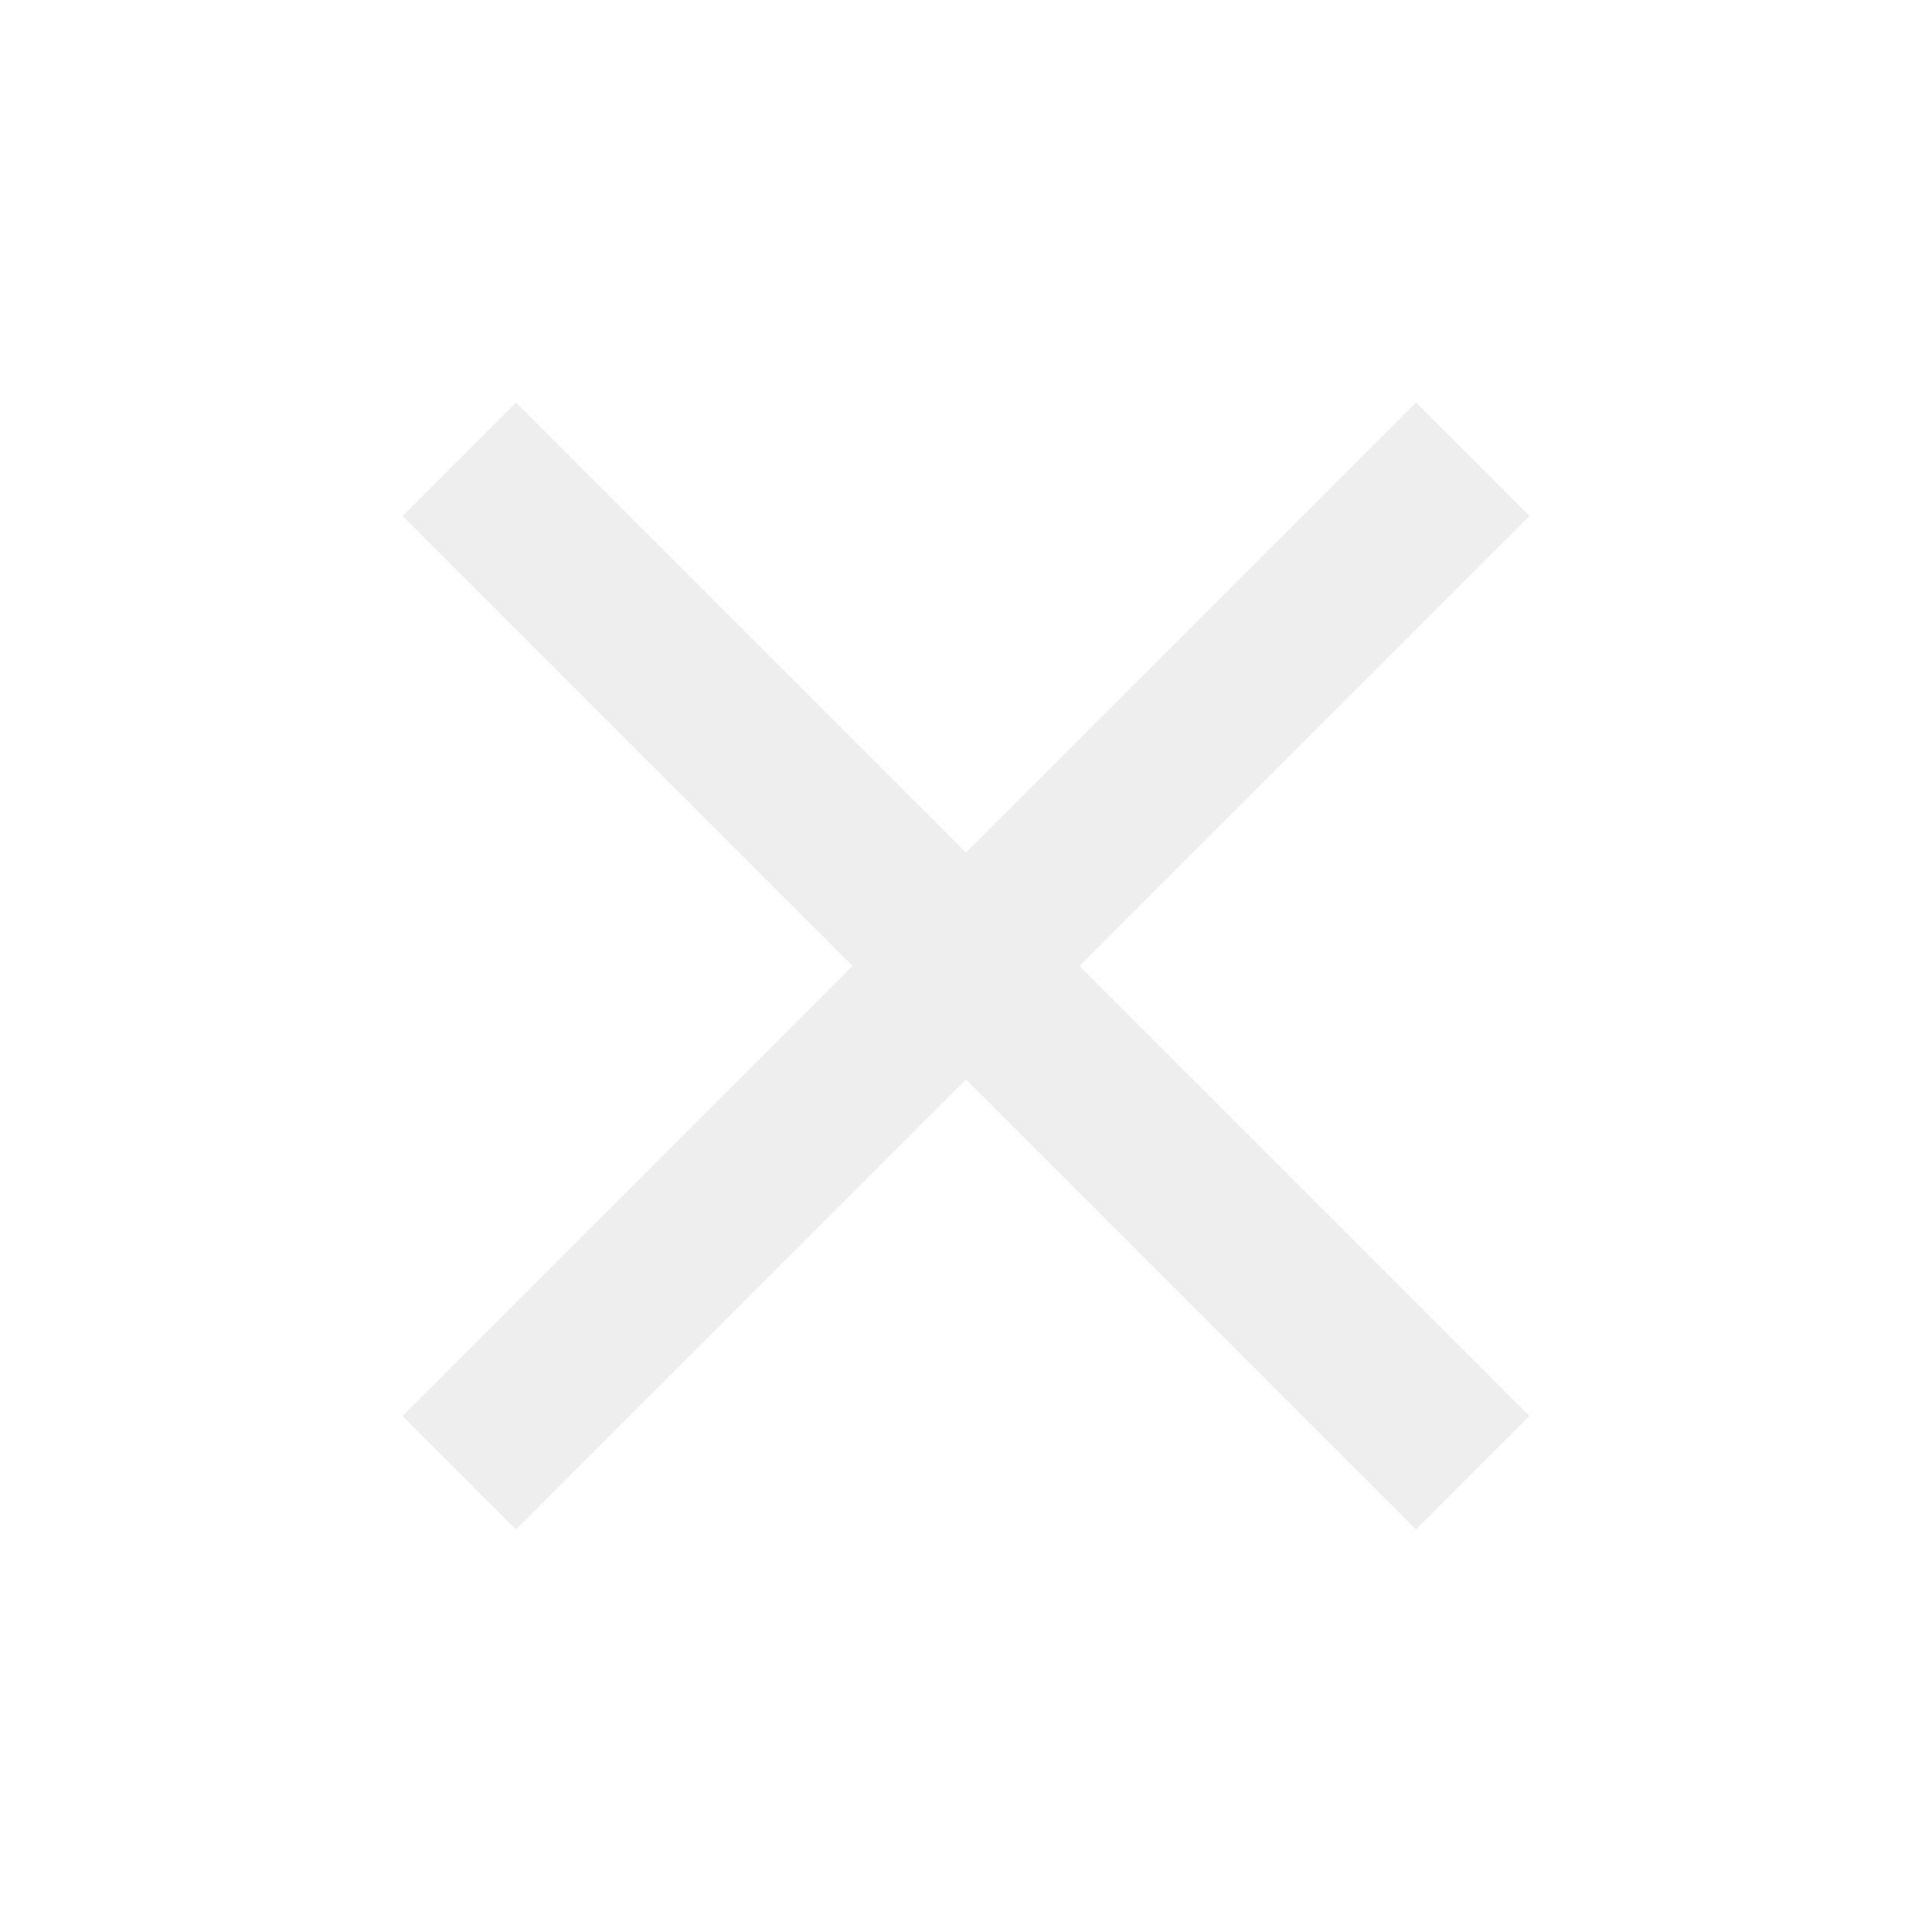
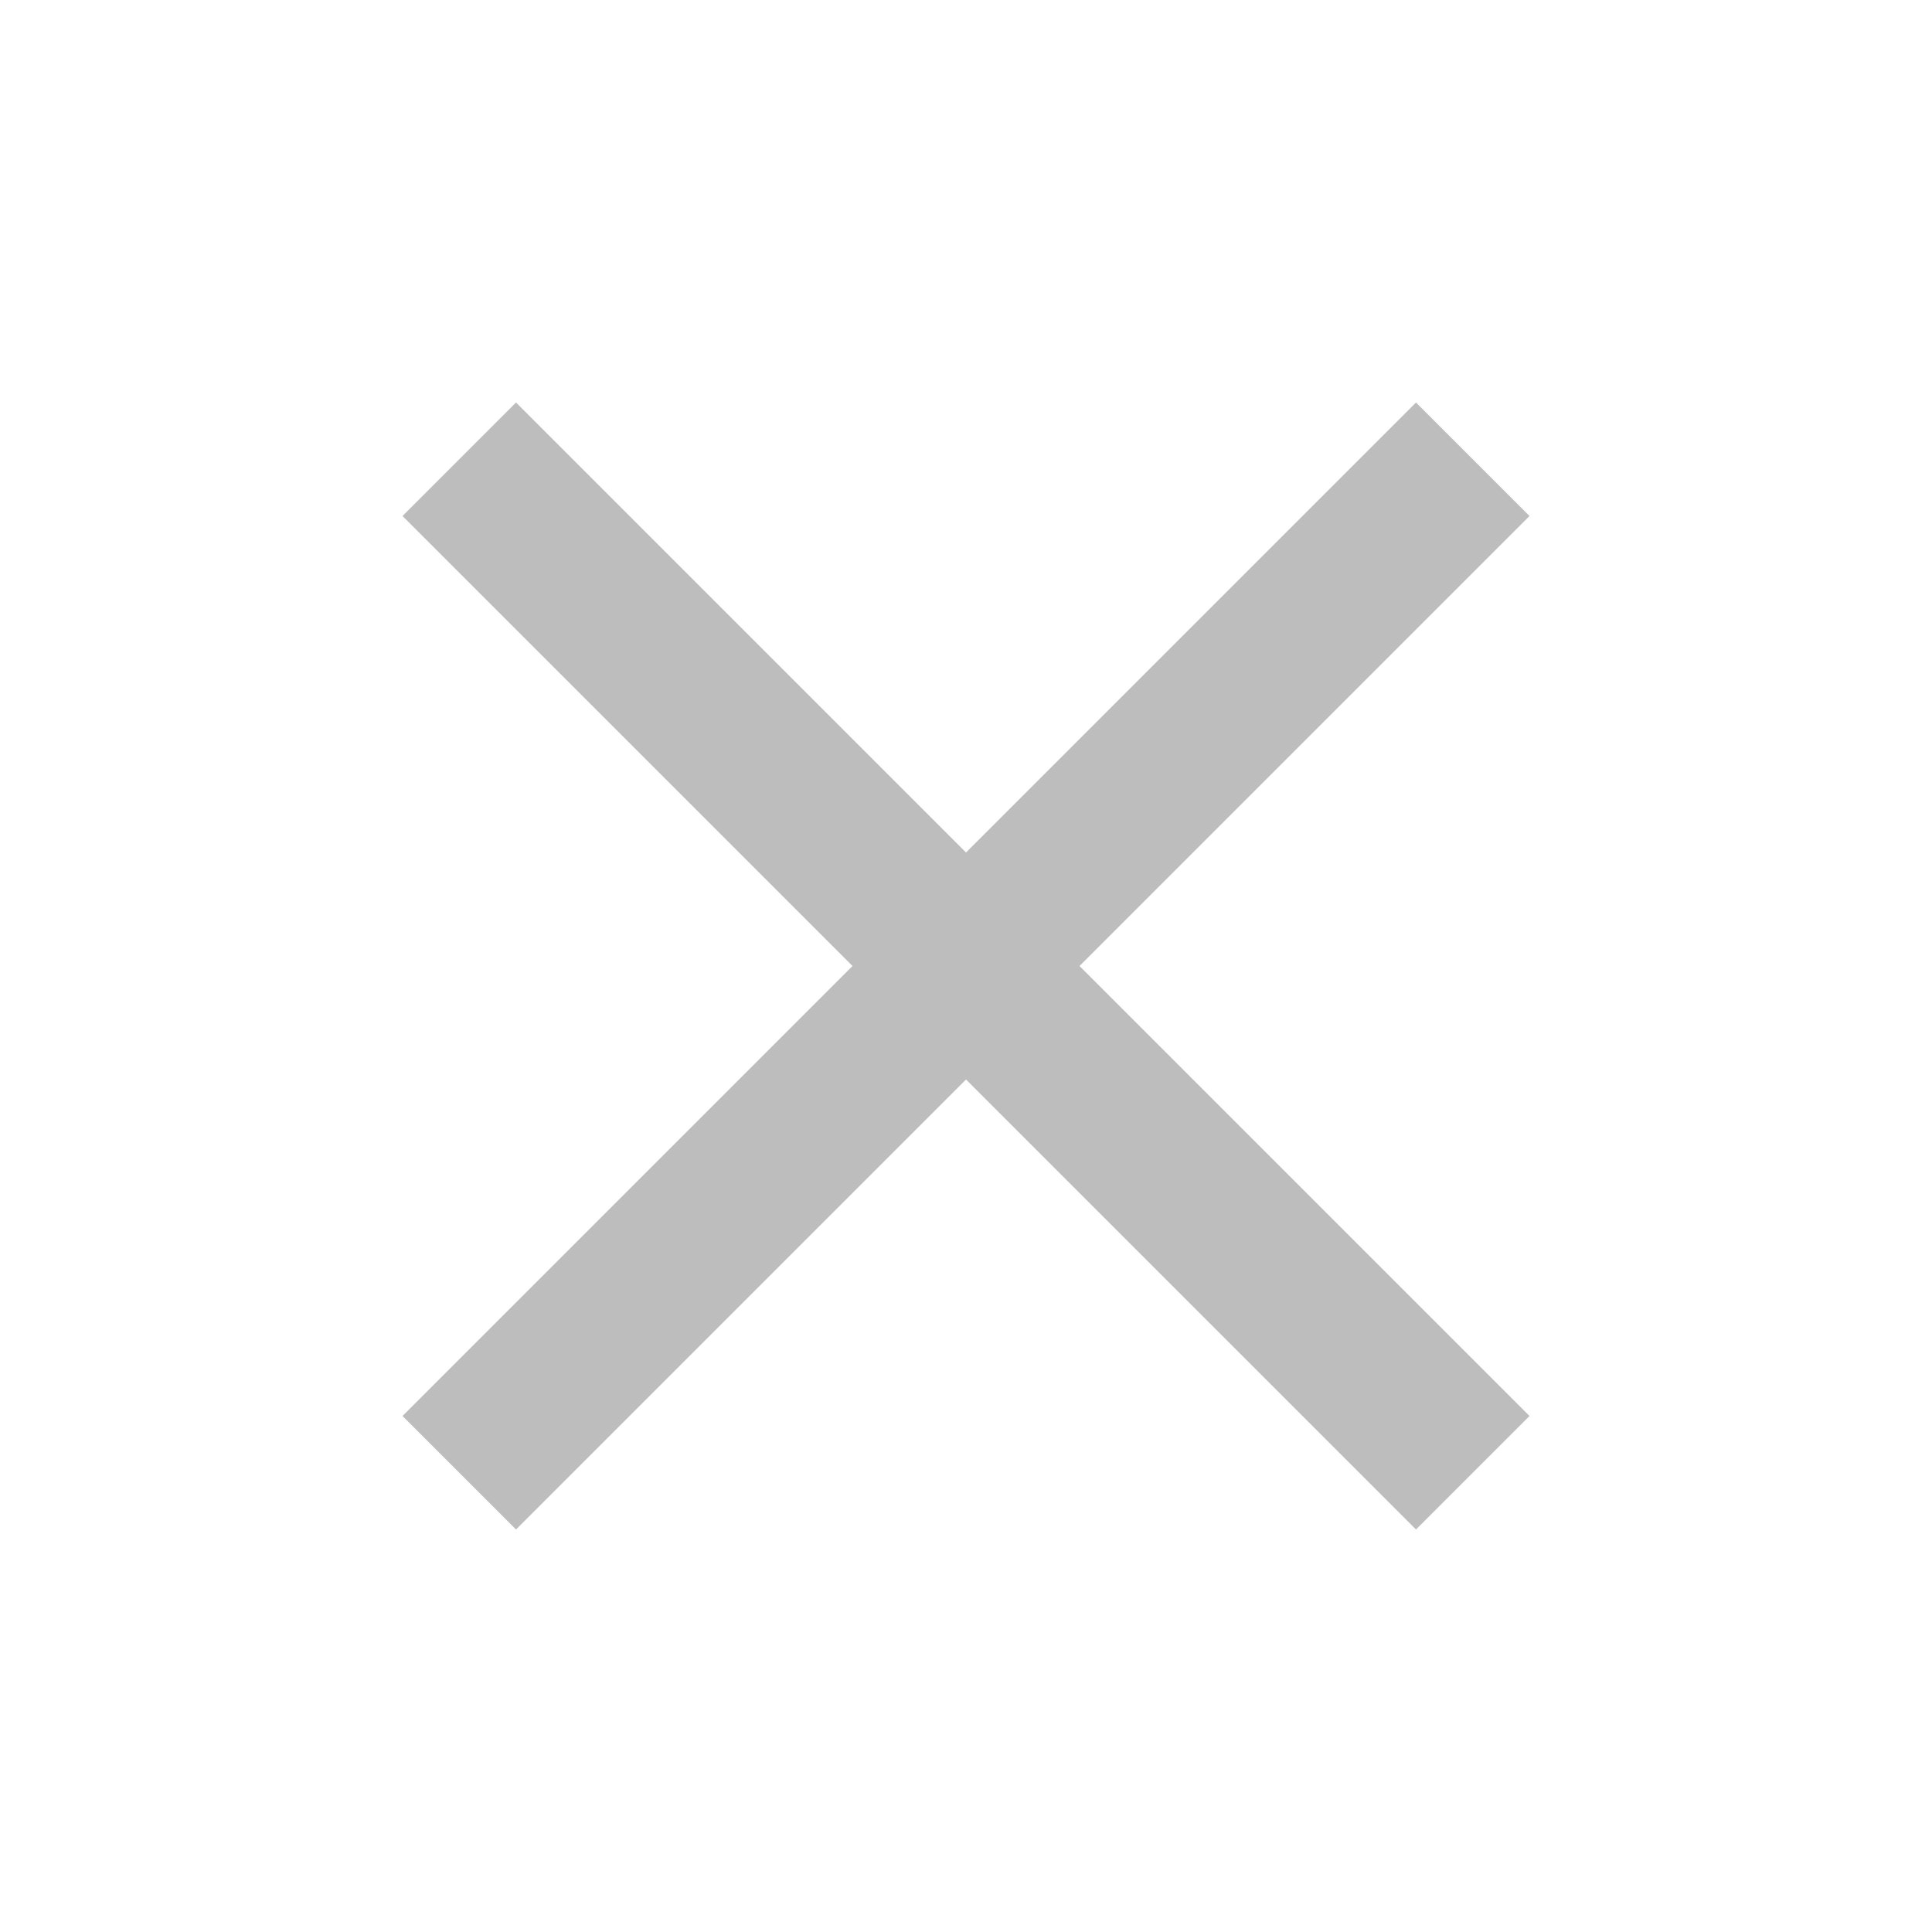
- <svg xmlns="http://www.w3.org/2000/svg" height="24px" viewBox="0 0 24 24" width="24px" fill="#eeeeee">
+ <svg xmlns="http://www.w3.org/2000/svg" height="24px" viewBox="0 0 24 24" width="24px" fill="#bdbdbd">
  <path d="M0 0h24v24H0V0z" fill="none" />
  <path d="M19 6.41L17.59 5 12 10.59 6.41 5 5 6.41 10.59 12 5 17.59 6.41 19 12 13.41 17.59 19 19 17.59 13.41 12 19 6.41z" />
</svg>
